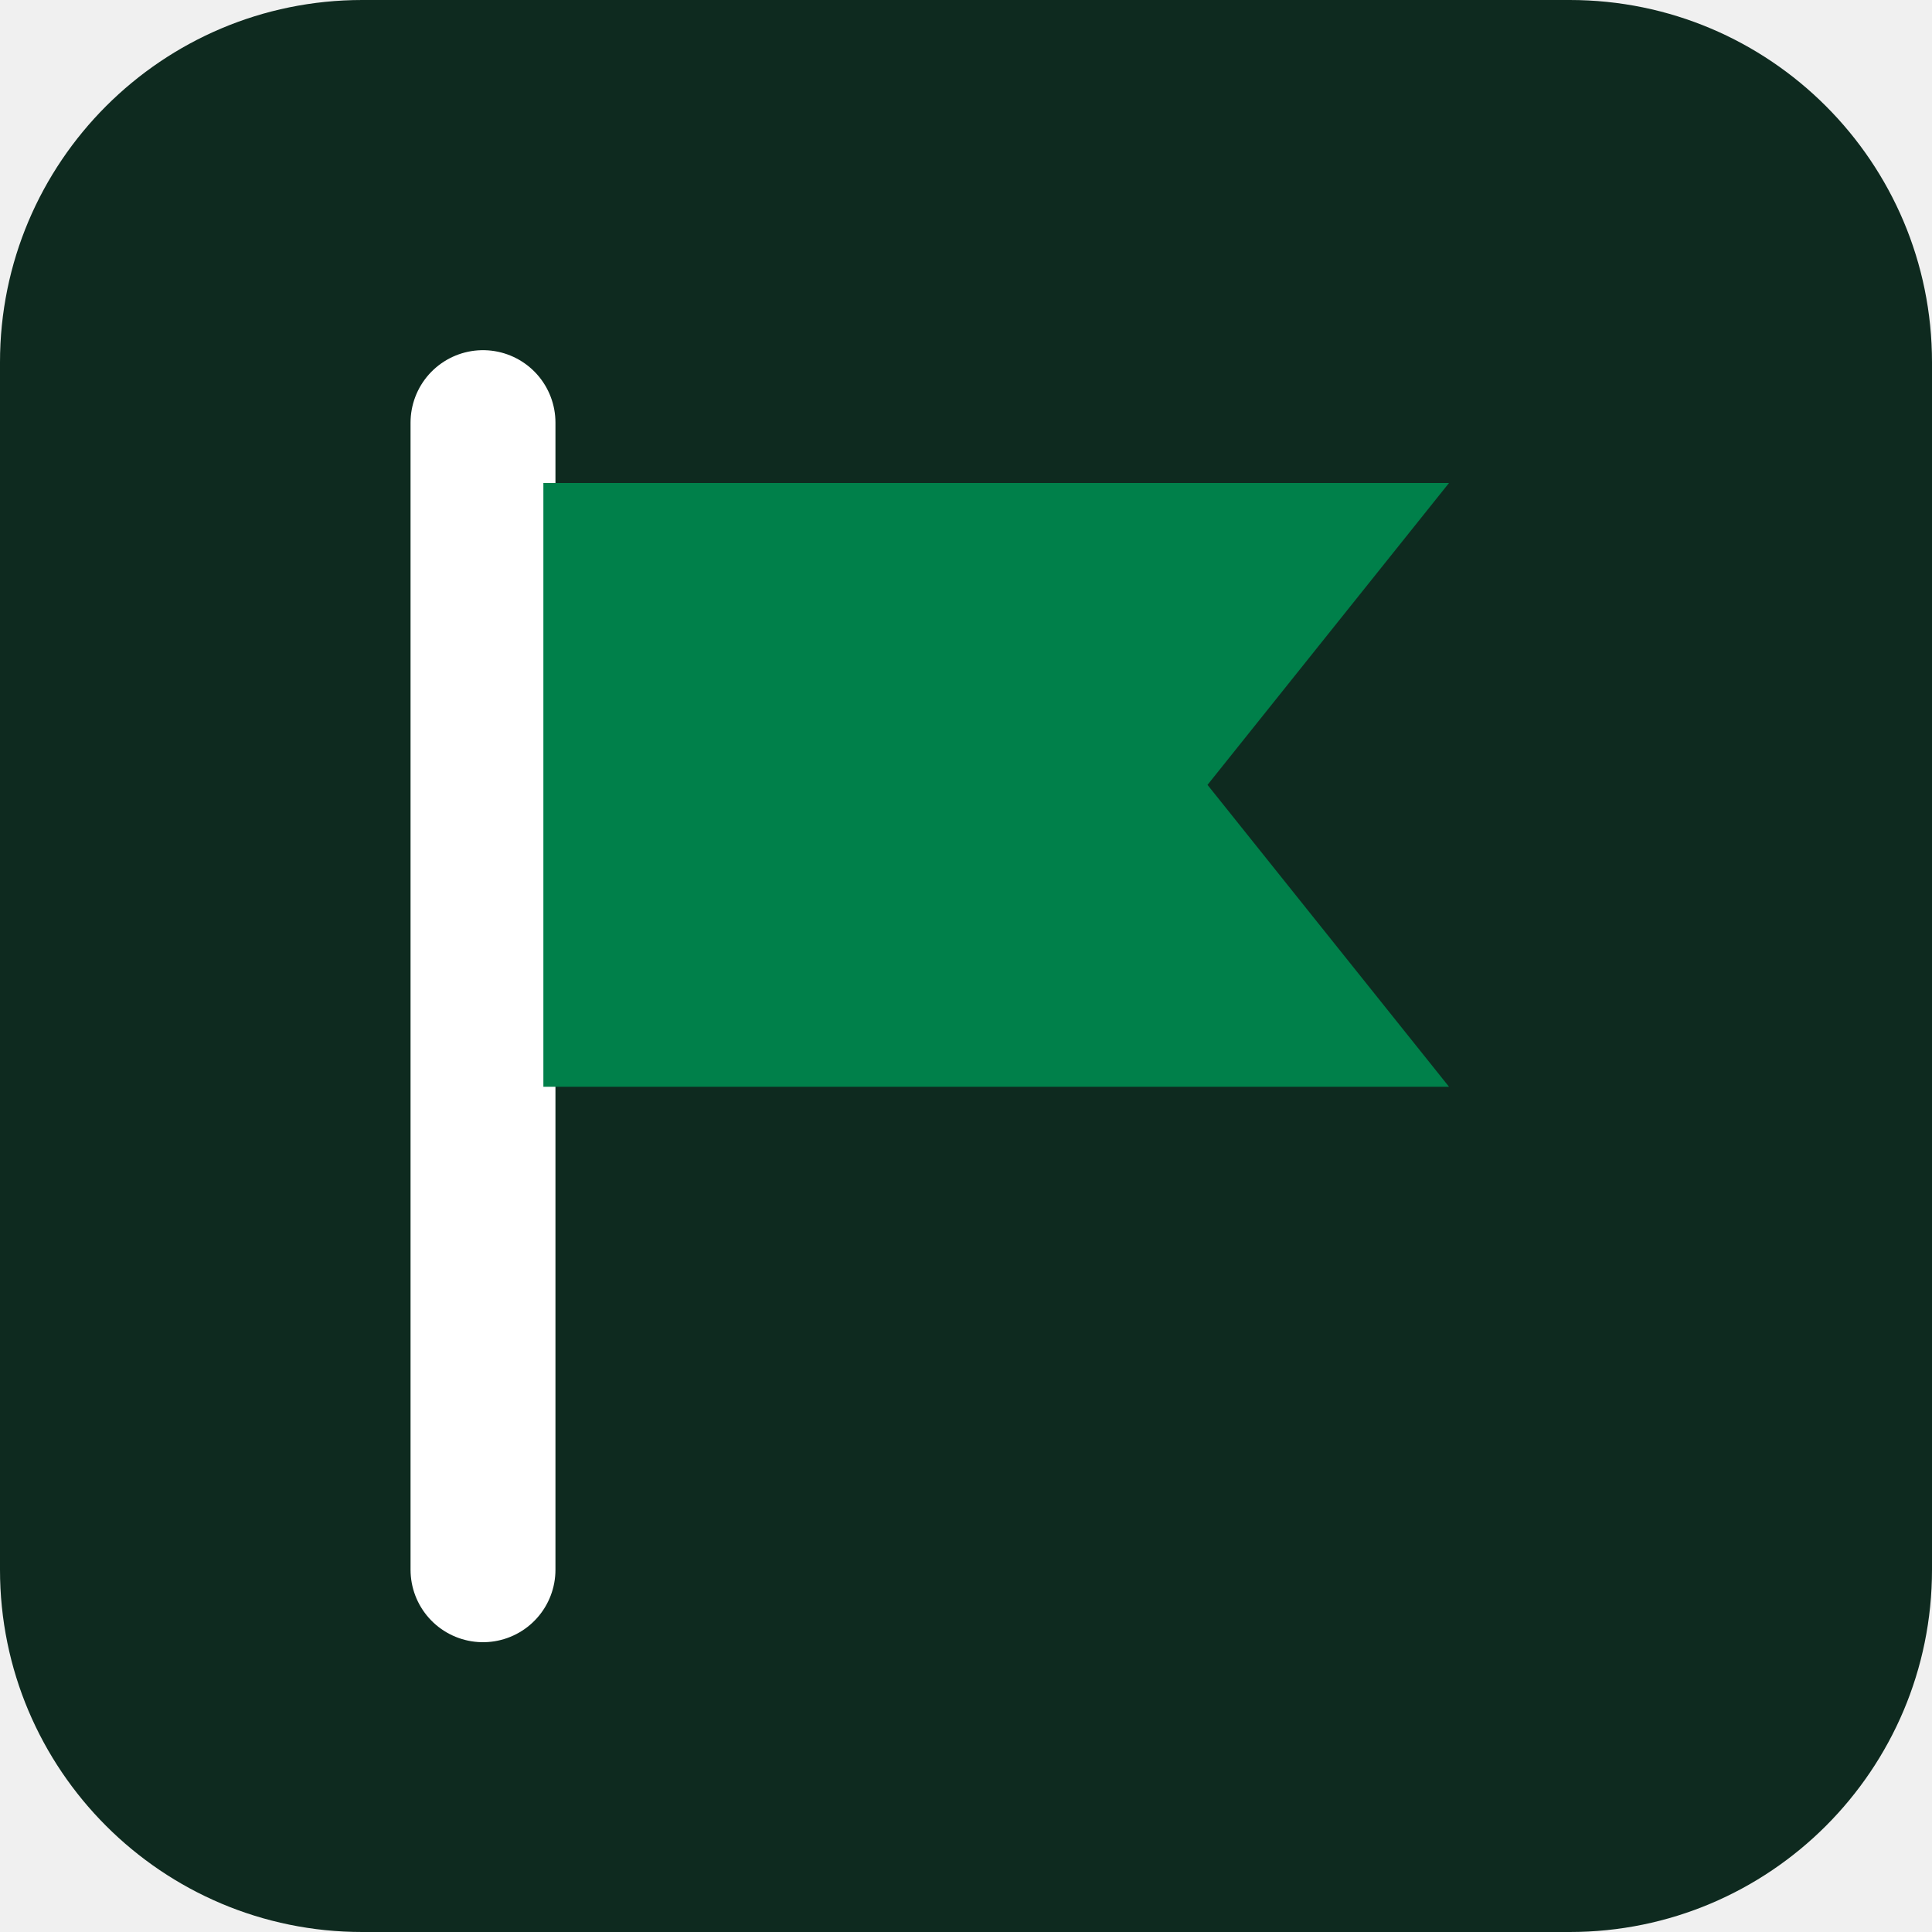
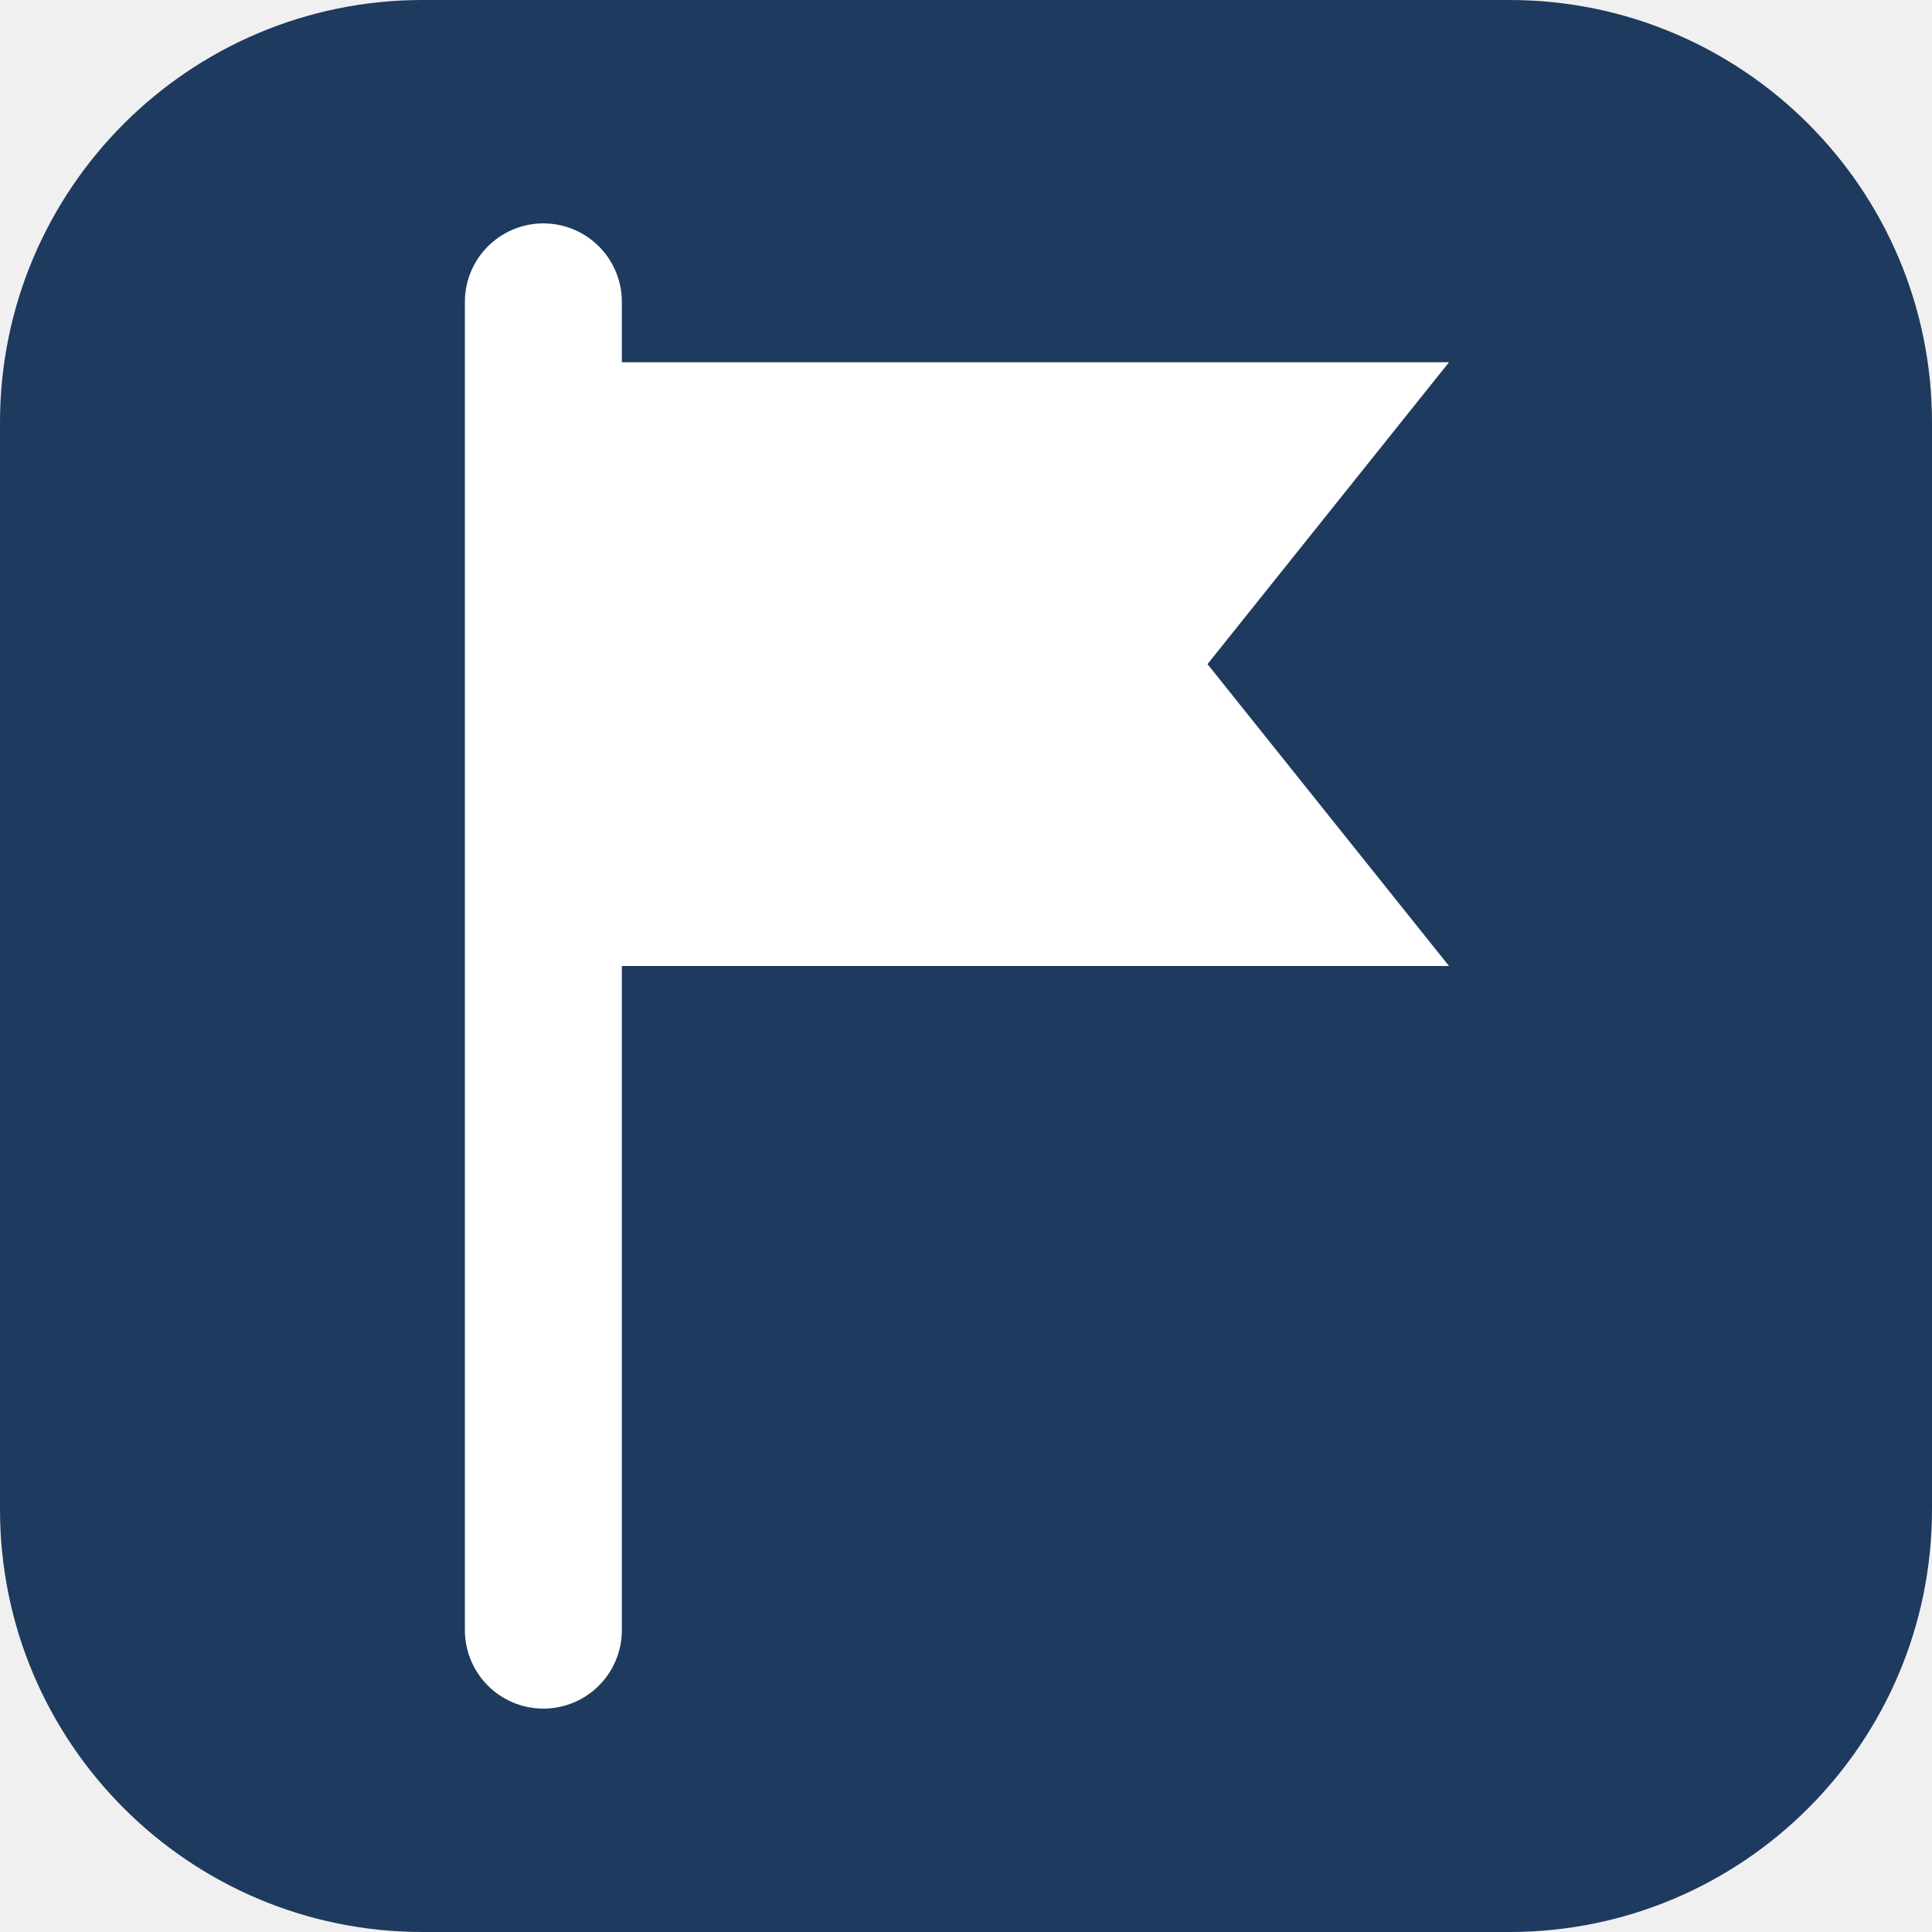
<svg xmlns="http://www.w3.org/2000/svg" viewBox="0 0 32 32">
-   <rect width="32" height="32" rx="6" fill="#0e2a1f" />
-   <path d="M8 7v19" stroke="#fff" stroke-width="2.4" stroke-linecap="round" />
-   <path d="M9 8h15l-4 5 4 5H9z" fill="#00804a" />
+   <rect width="32" height="32" rx="7" fill="#1F3A5F" />
+   <path d="M9 27V5" stroke="#fff" stroke-width="2.6" stroke-linecap="round" />
+   <path d="M10 6h14l-4 5 4 5H10z" fill="#fff" />
</svg>
